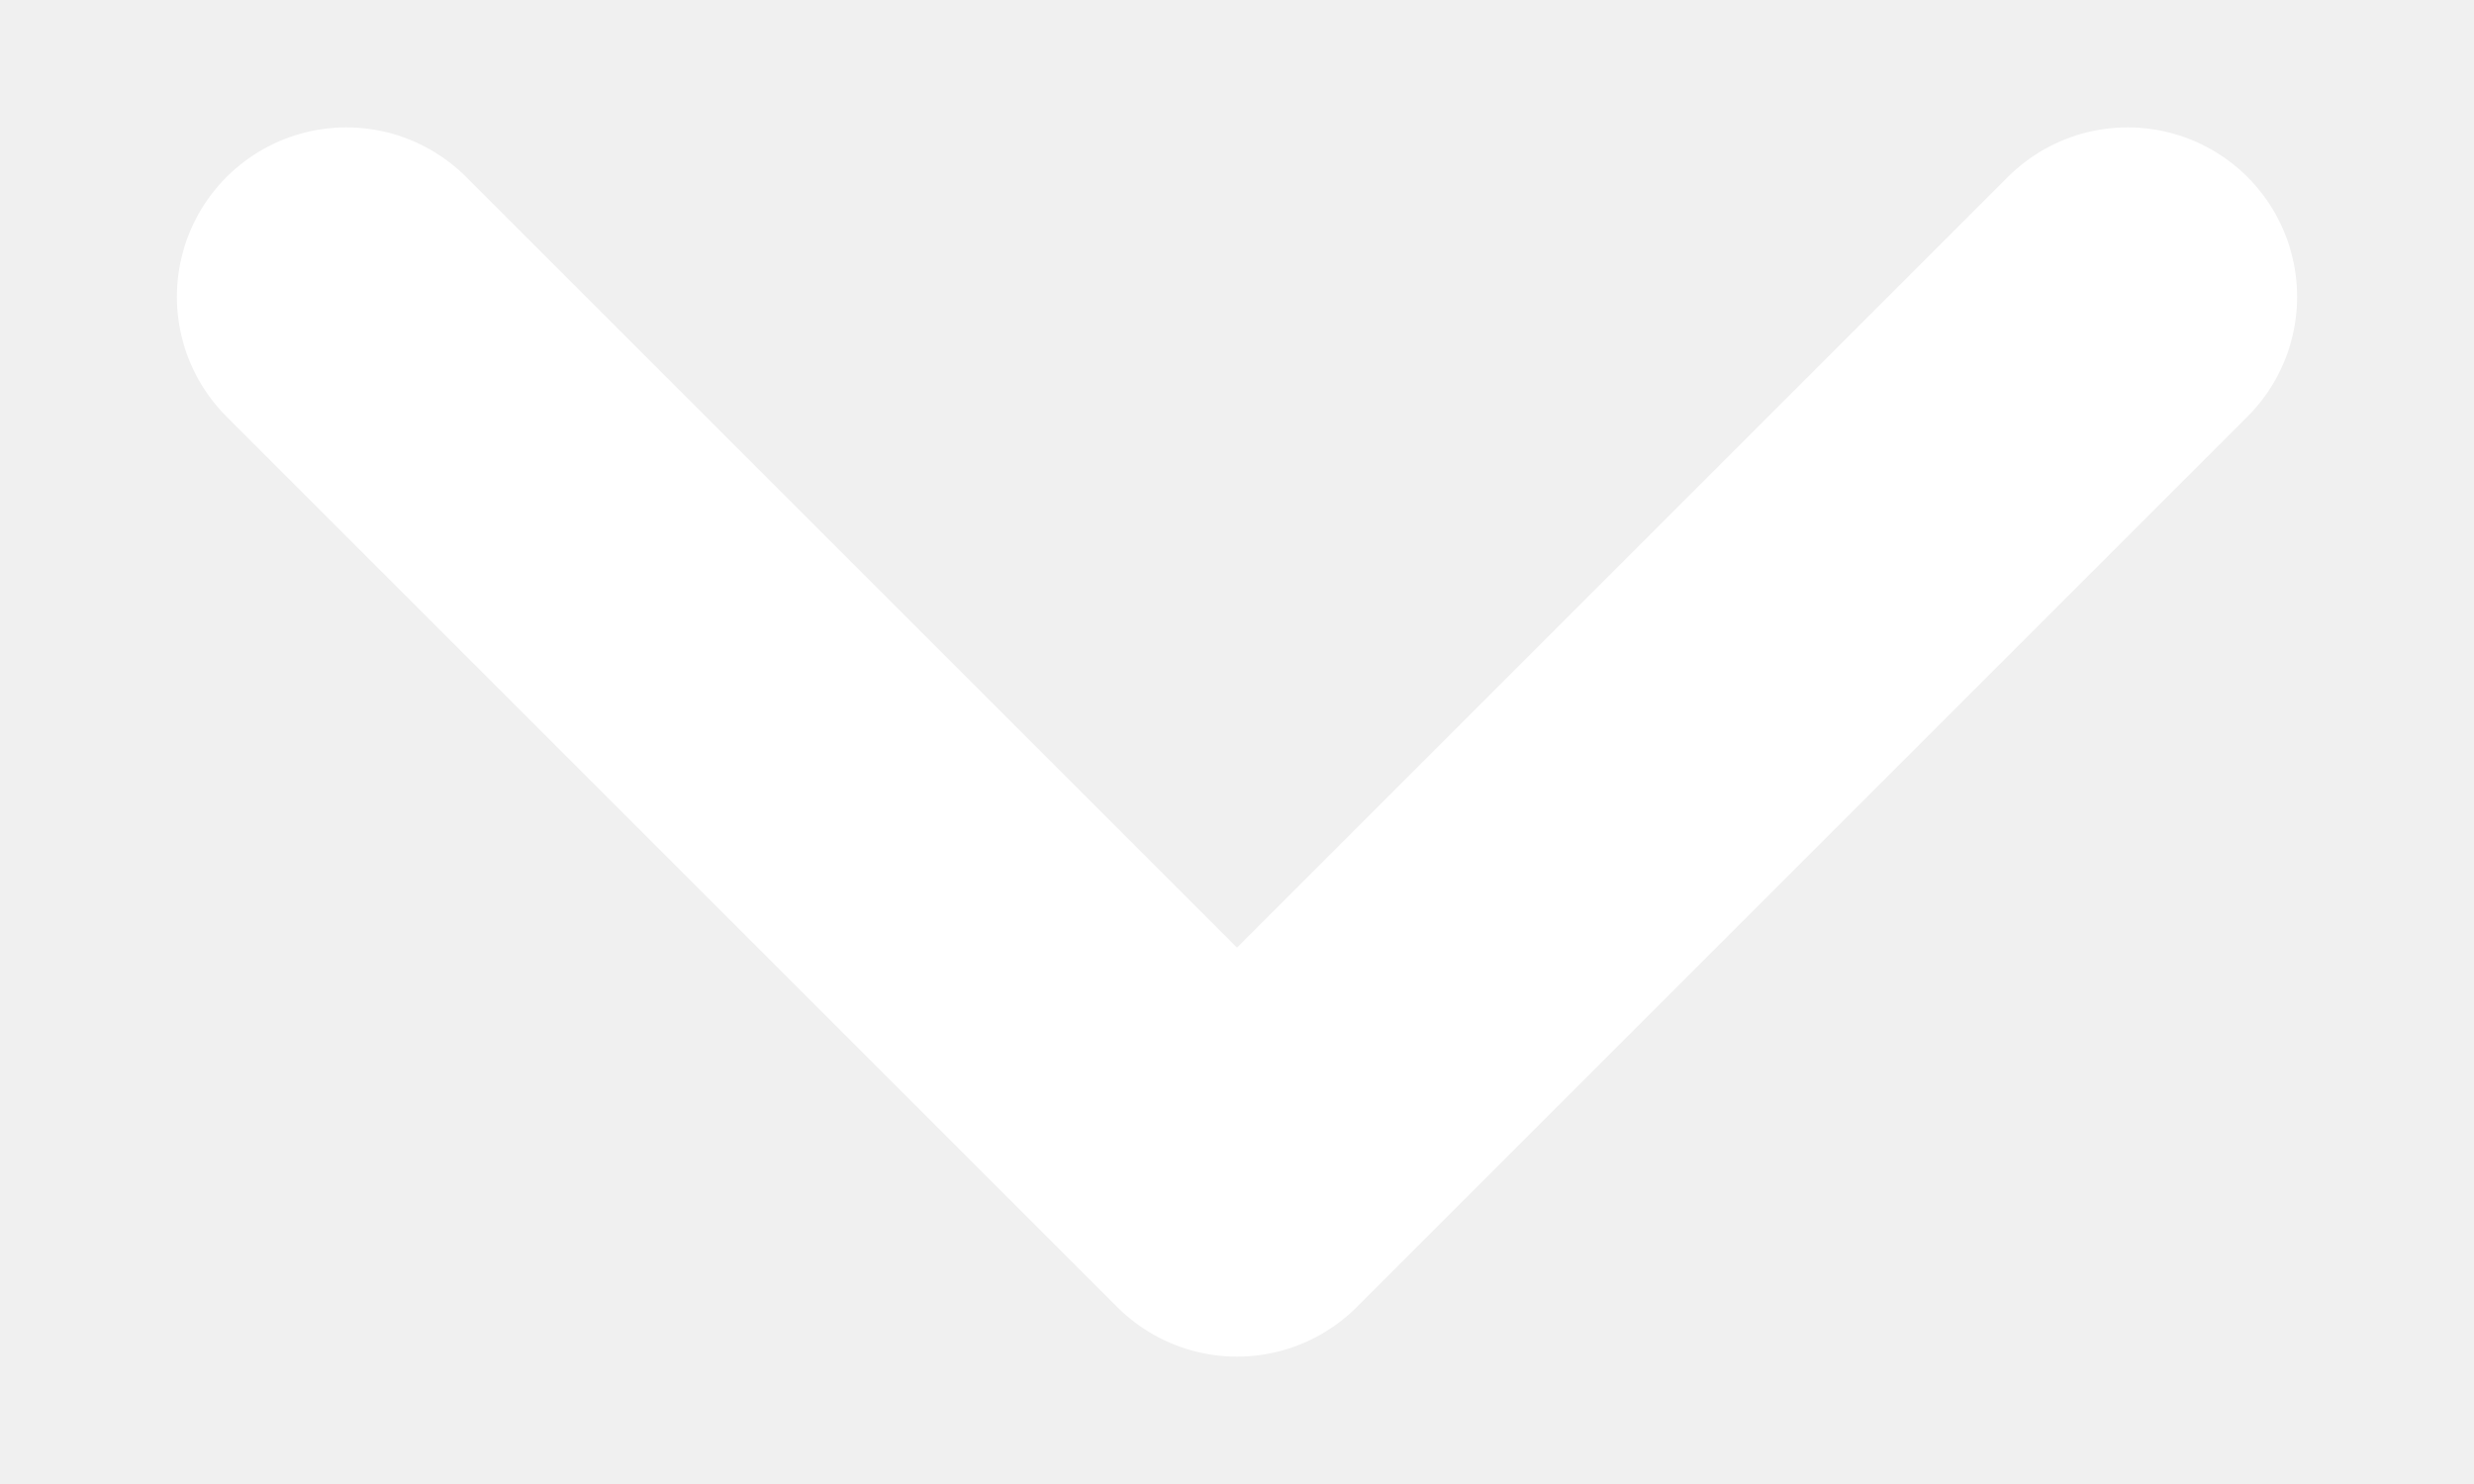
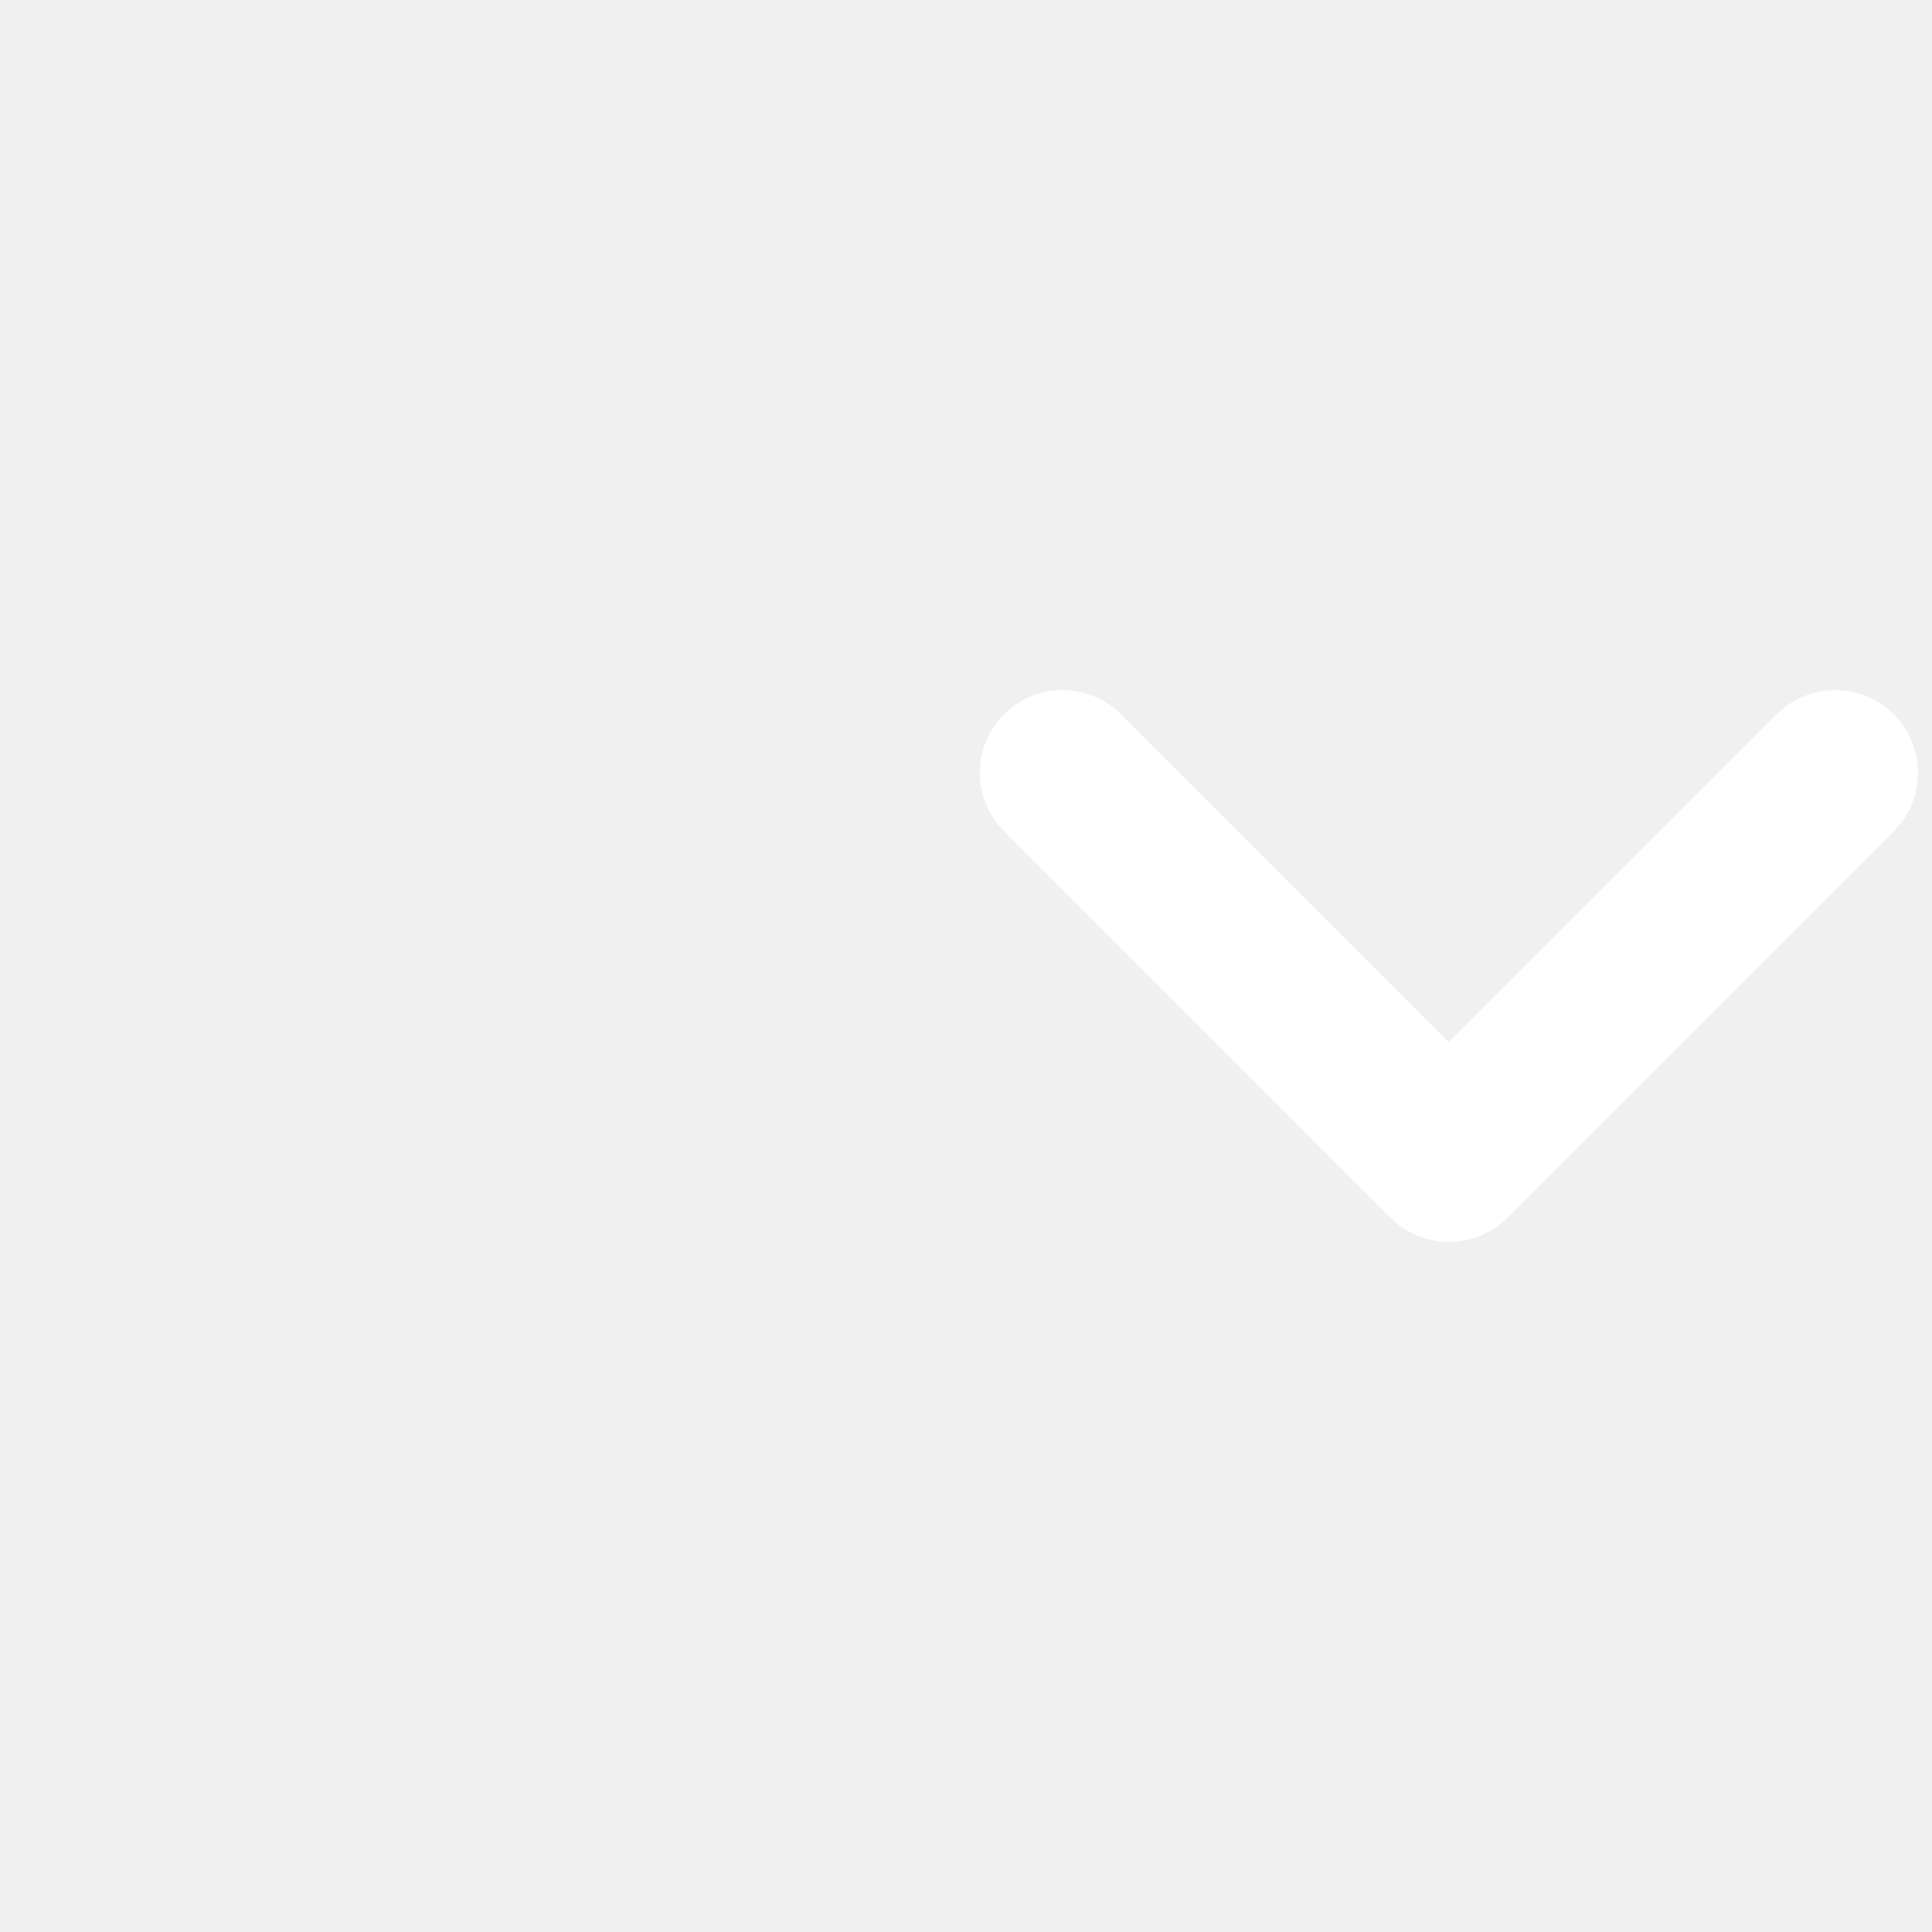
- <svg xmlns="http://www.w3.org/2000/svg" width="10" height="6" viewBox="0 0 10 6" fill="none">
-   <path d="M8.6 1.2L5 4.8L1.4 1.2" stroke="white" stroke-width="1.37" stroke-linecap="round" stroke-linejoin="round" />
+ <svg xmlns="http://www.w3.org/2000/svg" width="16" height="16" viewBox="0 0 16 16" fill="none">
+   <g clip-path="url(#clip0_887_207922)">
+     <path d="M15.199 6.4L11.999 9.6L8.799 6.4" stroke="white" stroke-width="1.37" stroke-linecap="round" stroke-linejoin="round" />
+   </g>
+   <defs>
+     <clipPath id="clip0_887_207922">
+       <rect width="16" height="16" fill="white" />
+     </clipPath>
+   </defs>
</svg>
